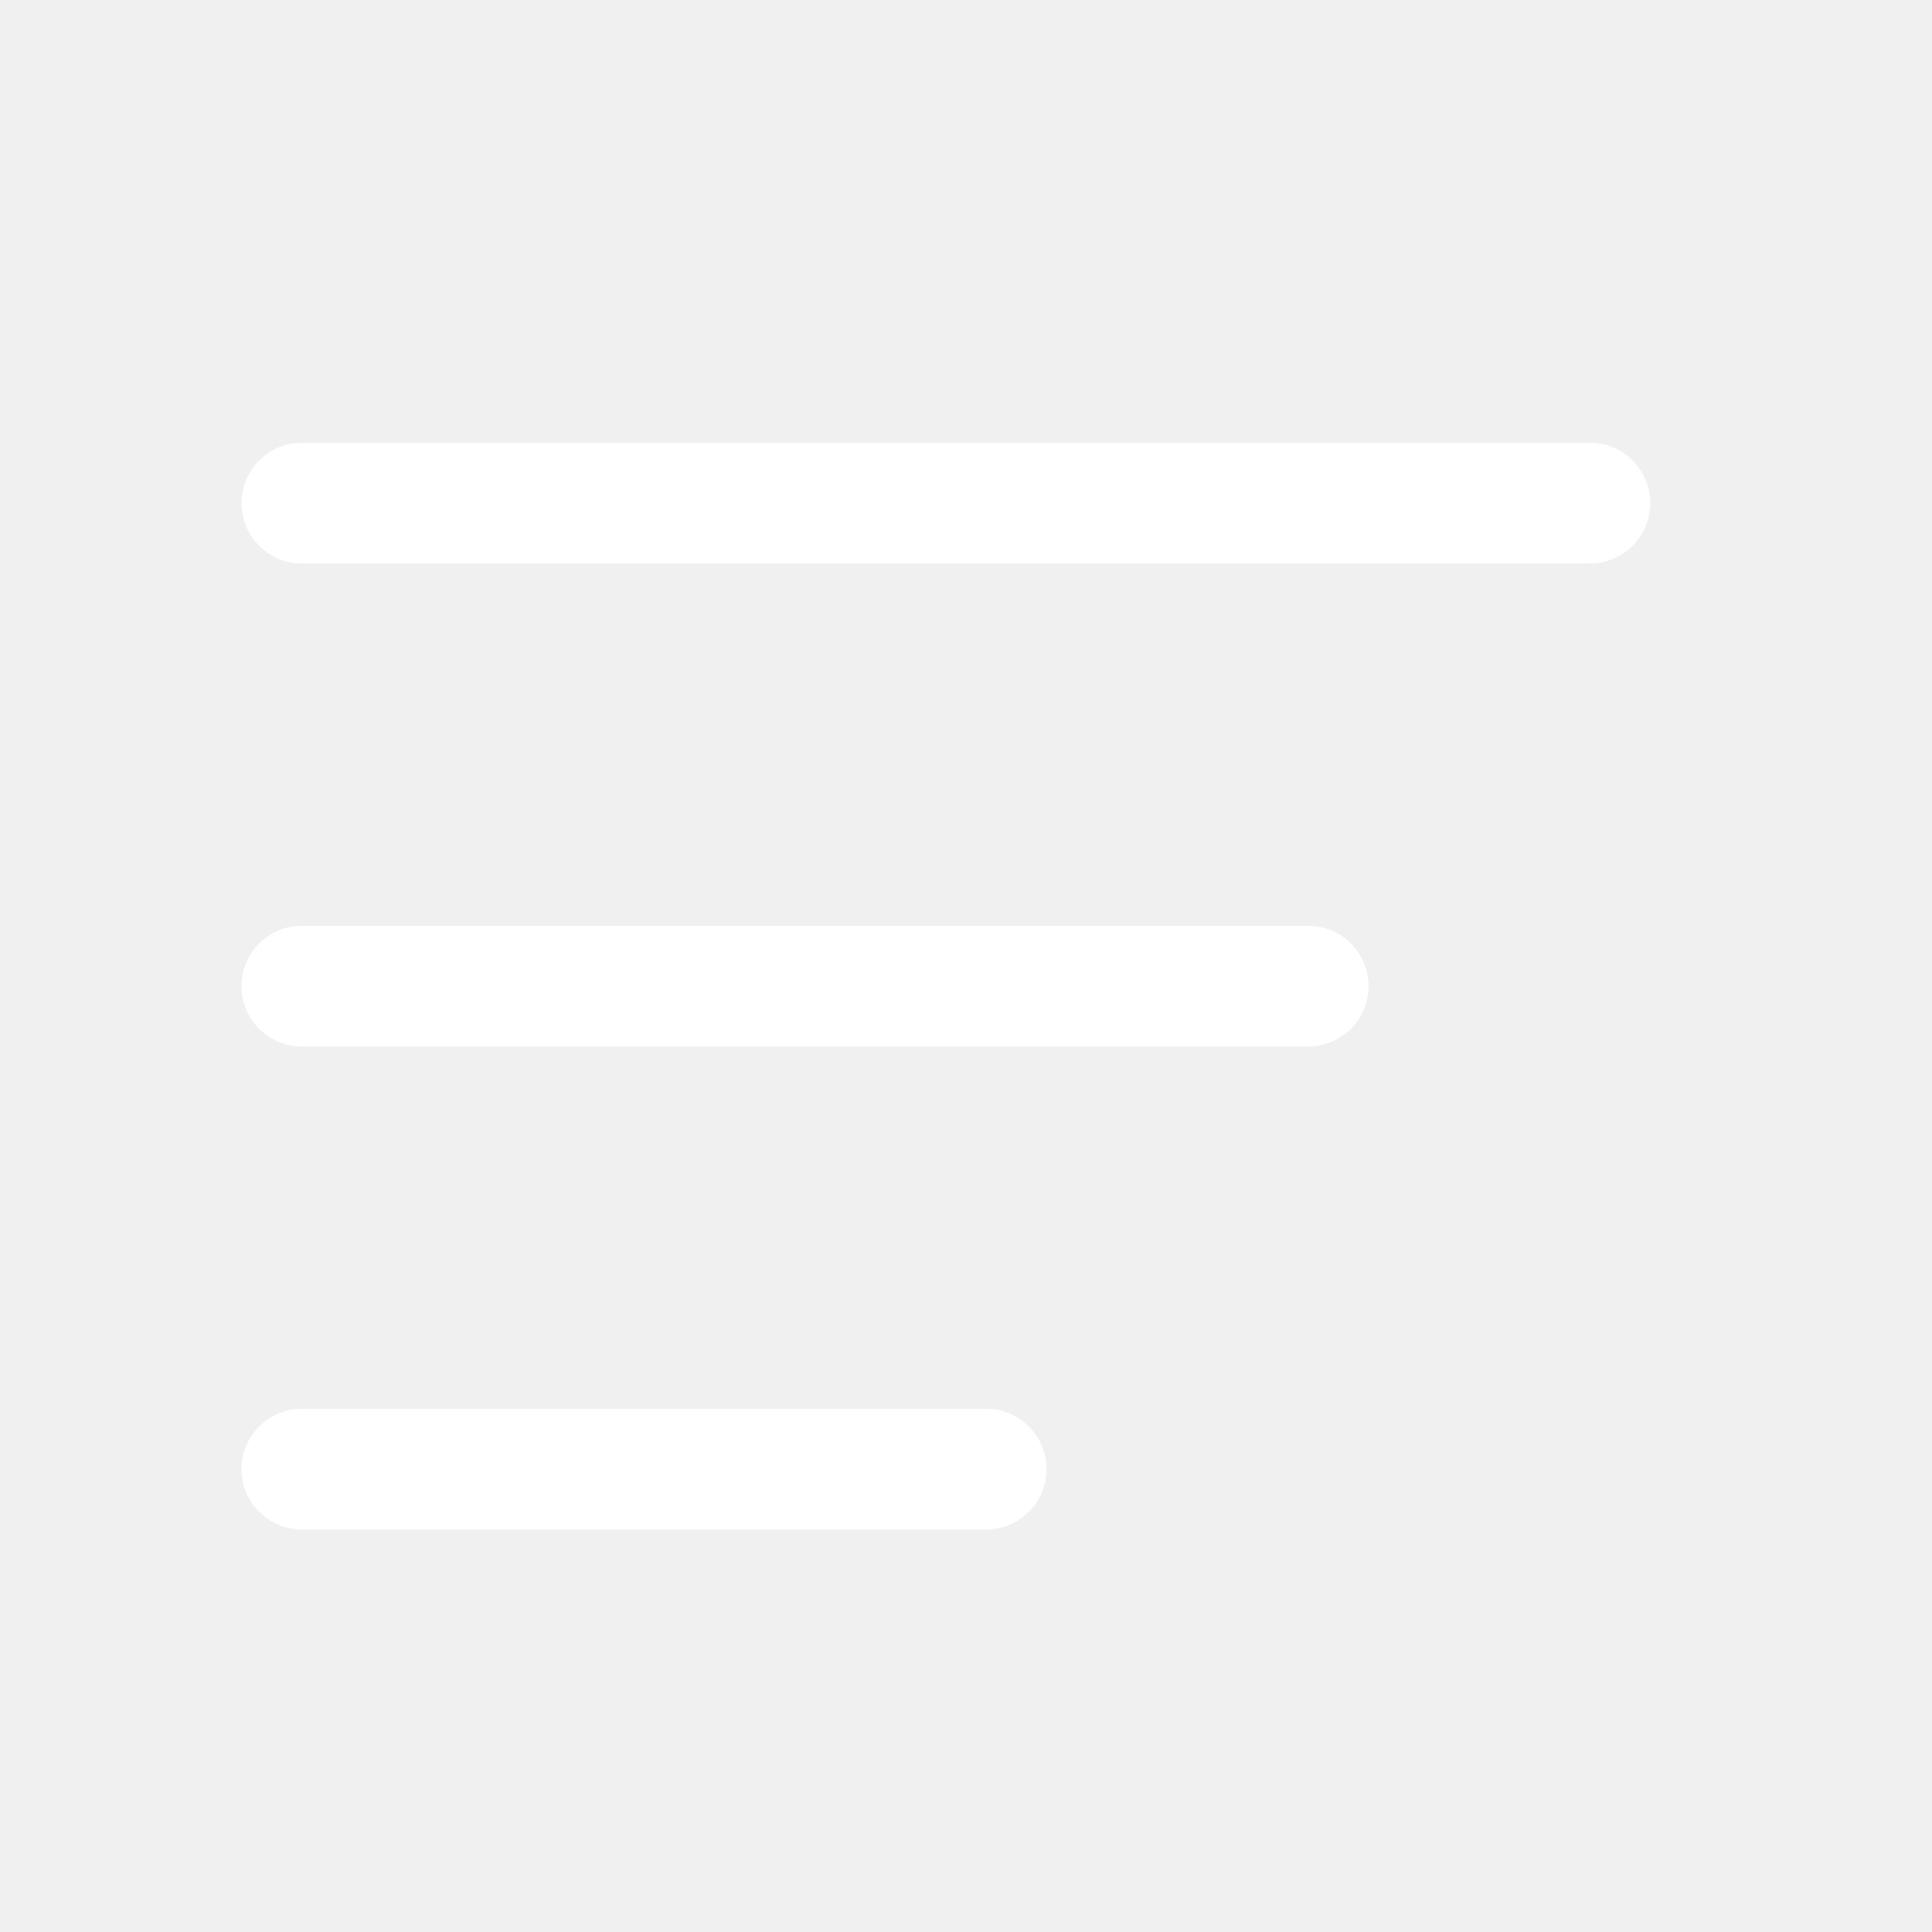
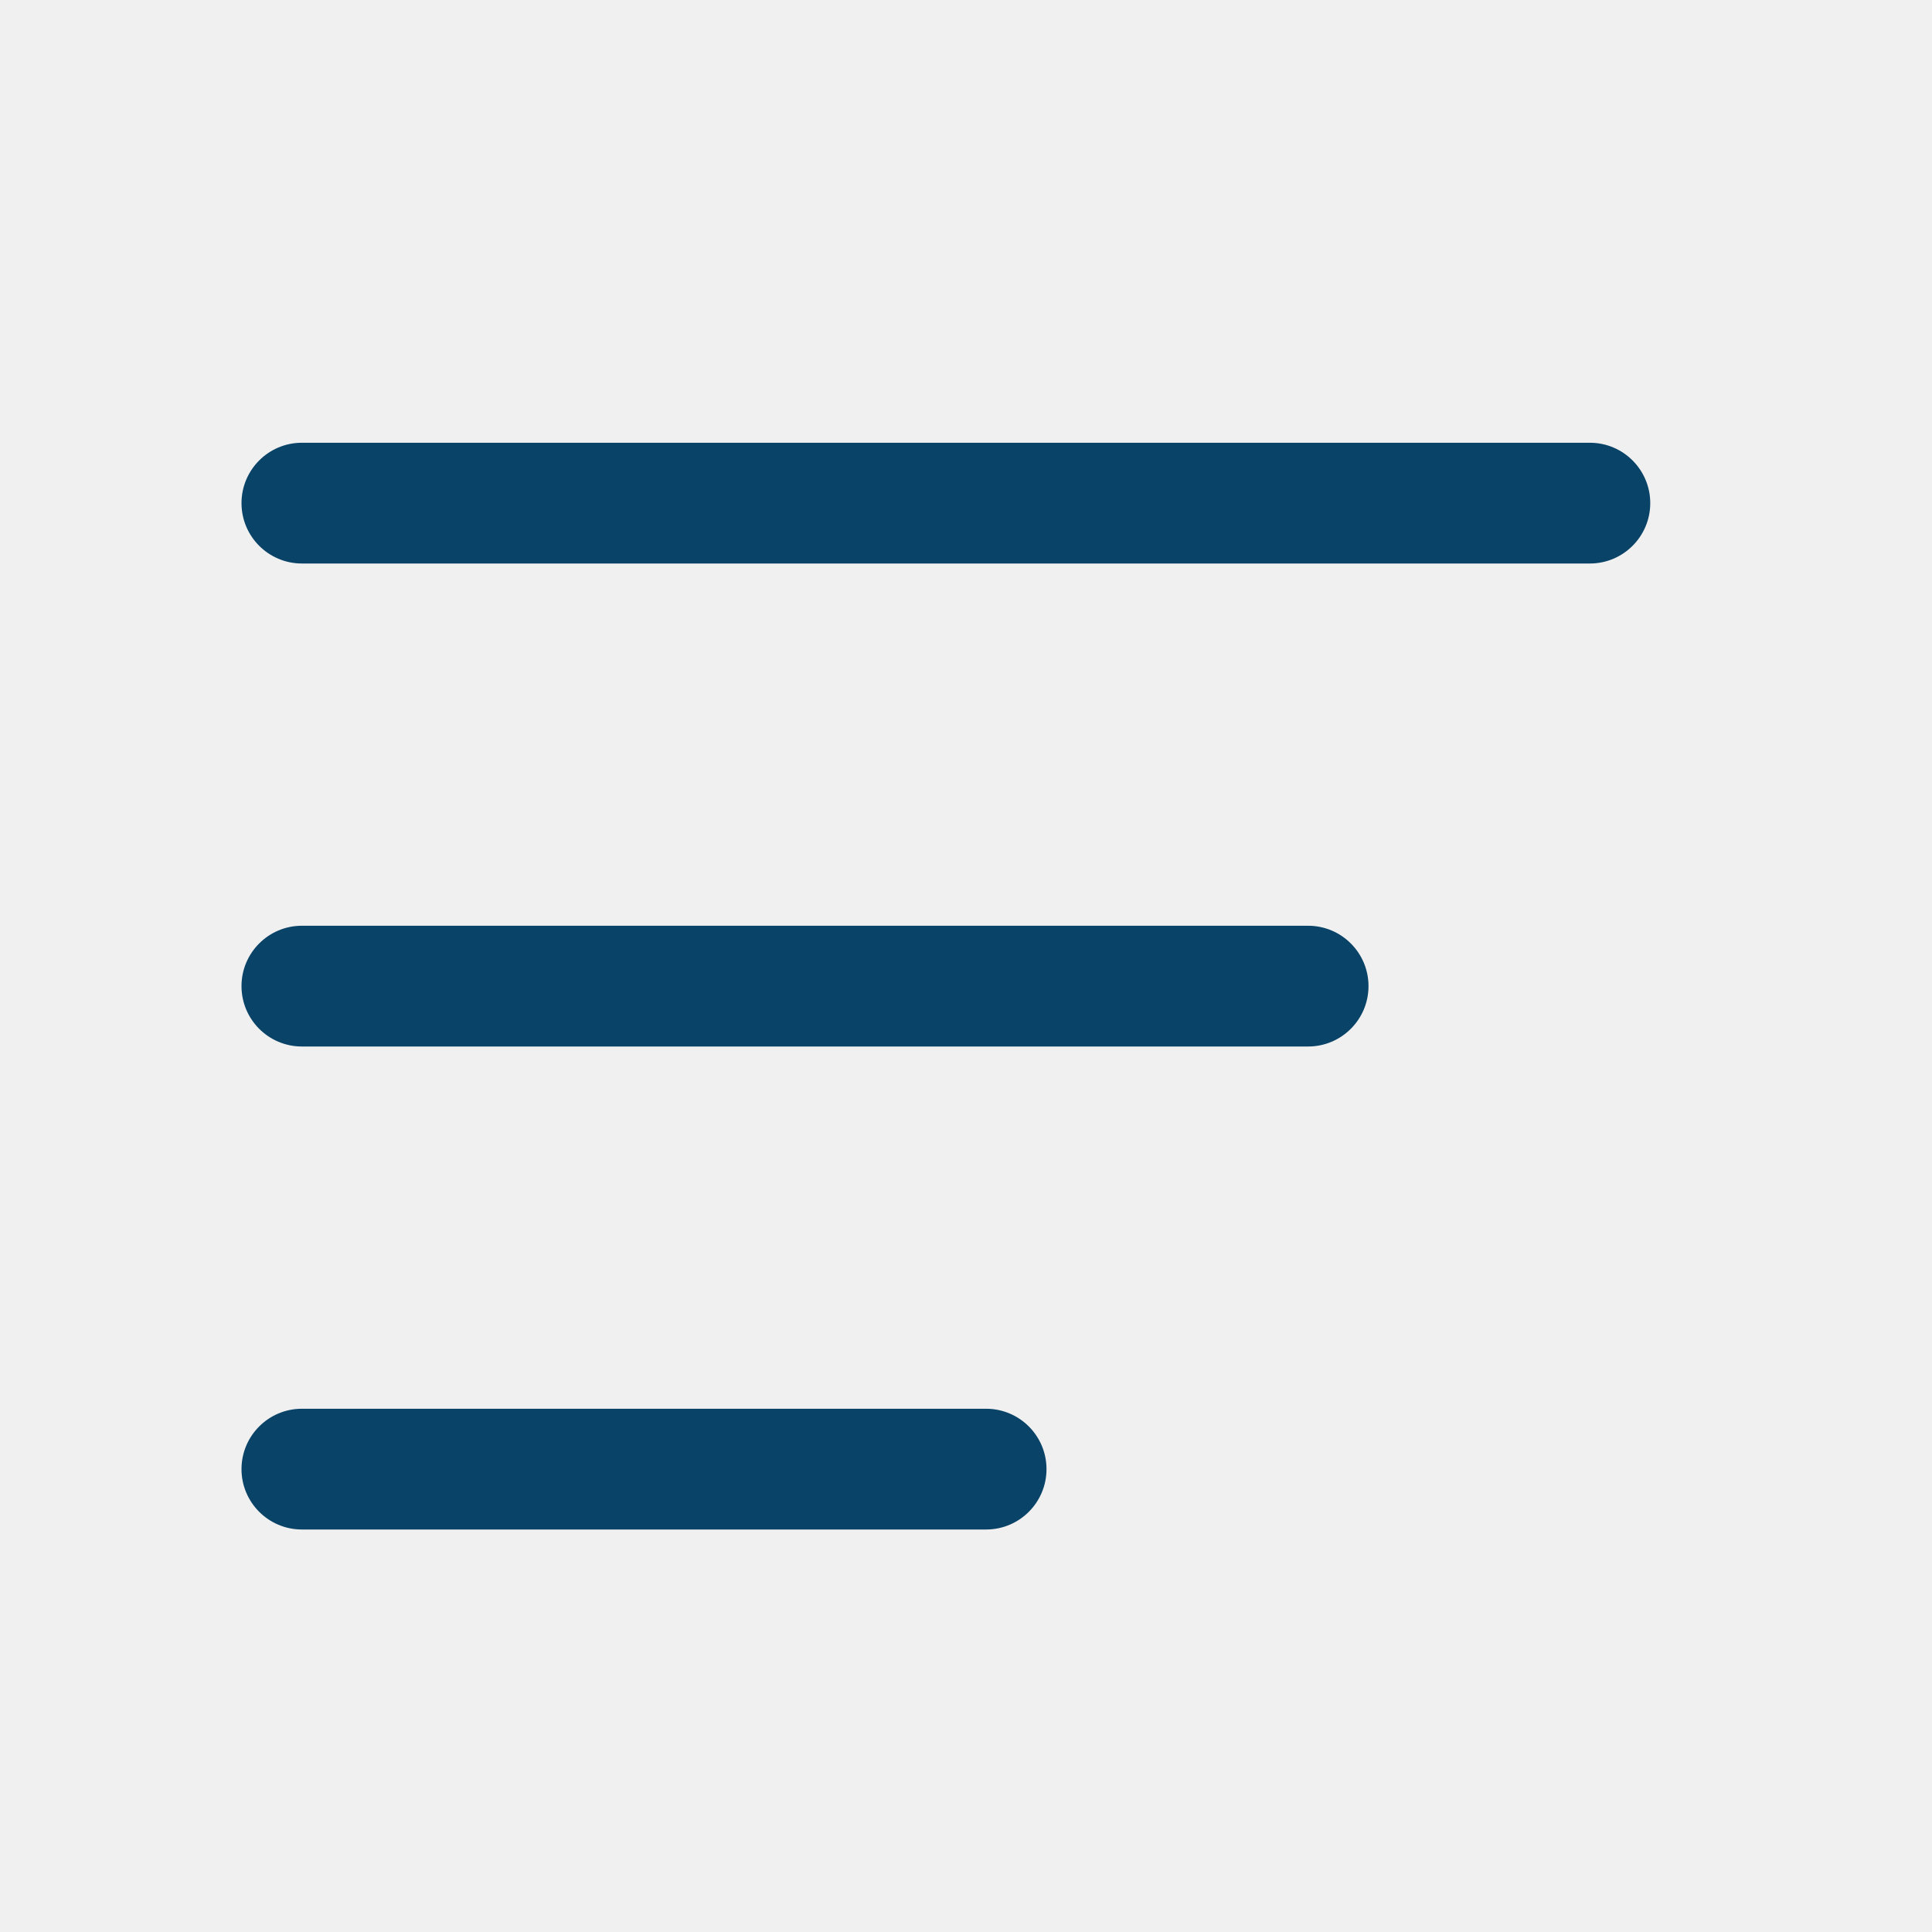
<svg xmlns="http://www.w3.org/2000/svg" width="24" height="24" viewBox="0 0 24 24" fill="none">
-   <path fill-rule="evenodd" clip-rule="evenodd" d="M3.75 5.5C3.336 5.5 3 5.836 3 6.25C3 6.664 3.336 7 3.75 7H19.75C20.164 7 20.5 6.664 20.5 6.25C20.5 5.836 20.164 5.5 19.75 5.5H3.75ZM3.75 11.5C3.336 11.5 3 11.836 3 12.25C3 12.664 3.336 13 3.75 13H16.25C16.664 13 17 12.664 17 12.25C17 11.836 16.664 11.5 16.25 11.5H3.75ZM3.75 17.5C3.336 17.5 3 17.836 3 18.25C3 18.664 3.336 19 3.75 19H12.25C12.664 19 13 18.664 13 18.25C13 17.836 12.664 17.5 12.25 17.5H3.75Z" fill="white" />
+   <path fill-rule="evenodd" clip-rule="evenodd" d="M3.75 5.5C3.336 5.5 3 5.836 3 6.25C3 6.664 3.336 7 3.75 7H19.75C20.164 7 20.5 6.664 20.5 6.25C20.5 5.836 20.164 5.5 19.75 5.5H3.75ZM3.75 11.5C3.336 11.5 3 11.836 3 12.25C3 12.664 3.336 13 3.75 13H16.25C16.664 13 17 12.664 17 12.25C17 11.836 16.664 11.5 16.25 11.5H3.75ZM3.75 17.5C3.336 17.5 3 17.836 3 18.25C3 18.664 3.336 19 3.75 19H12.25C12.664 19 13 18.664 13 18.25C13 17.836 12.664 17.5 12.25 17.5H3.75Z" fill="#094367" />
</svg>
